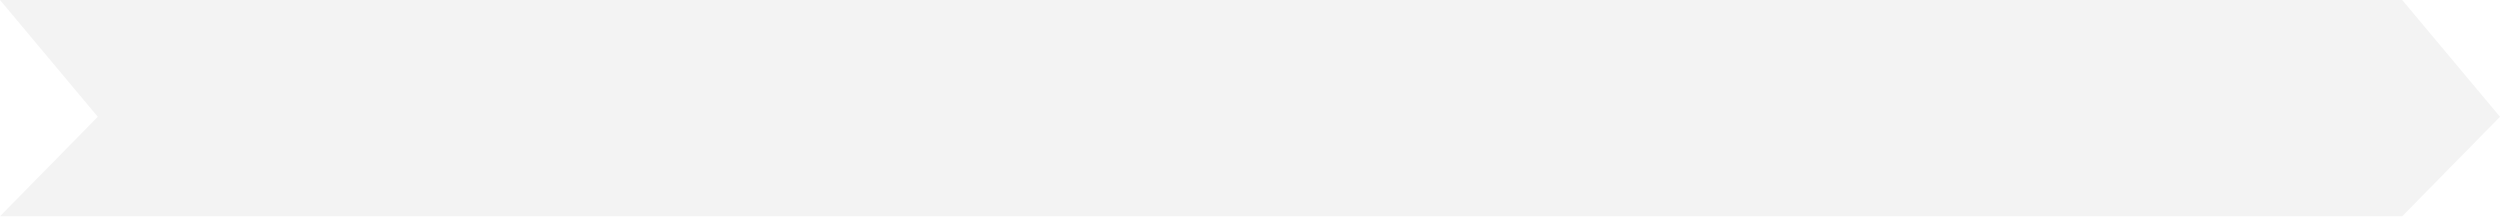
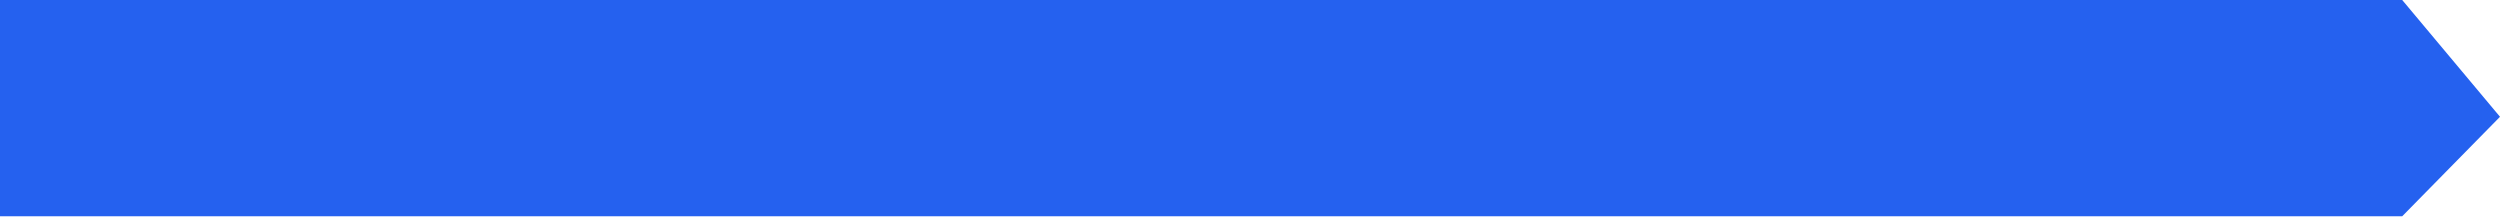
<svg xmlns="http://www.w3.org/2000/svg" version="1.1" width="578px" height="50px">
-   <g transform="matrix(1 0 0 1 -602 -75 )">
-     <path d="M 0 50  L 22.609 27  L 0 0  L 555.391 0  L 578 27  L 555.391 50  L 0 50  Z " fill-rule="nonzero" fill="#f2f2f2" stroke="none" fill-opacity="0.988" transform="matrix(1 0 0 1 602 75 )" />
+   <g transform="matrix(1 0 0 1 -40 -75 )">
+     <path d="M 0 50  L 0 0  L 555.391 0  L 578 27  L 555.391 50  L 0 50  Z " fill-rule="nonzero" fill="#2561ef" stroke="none" transform="matrix(1 0 0 1 40 75 )" />
  </g>
</svg>
